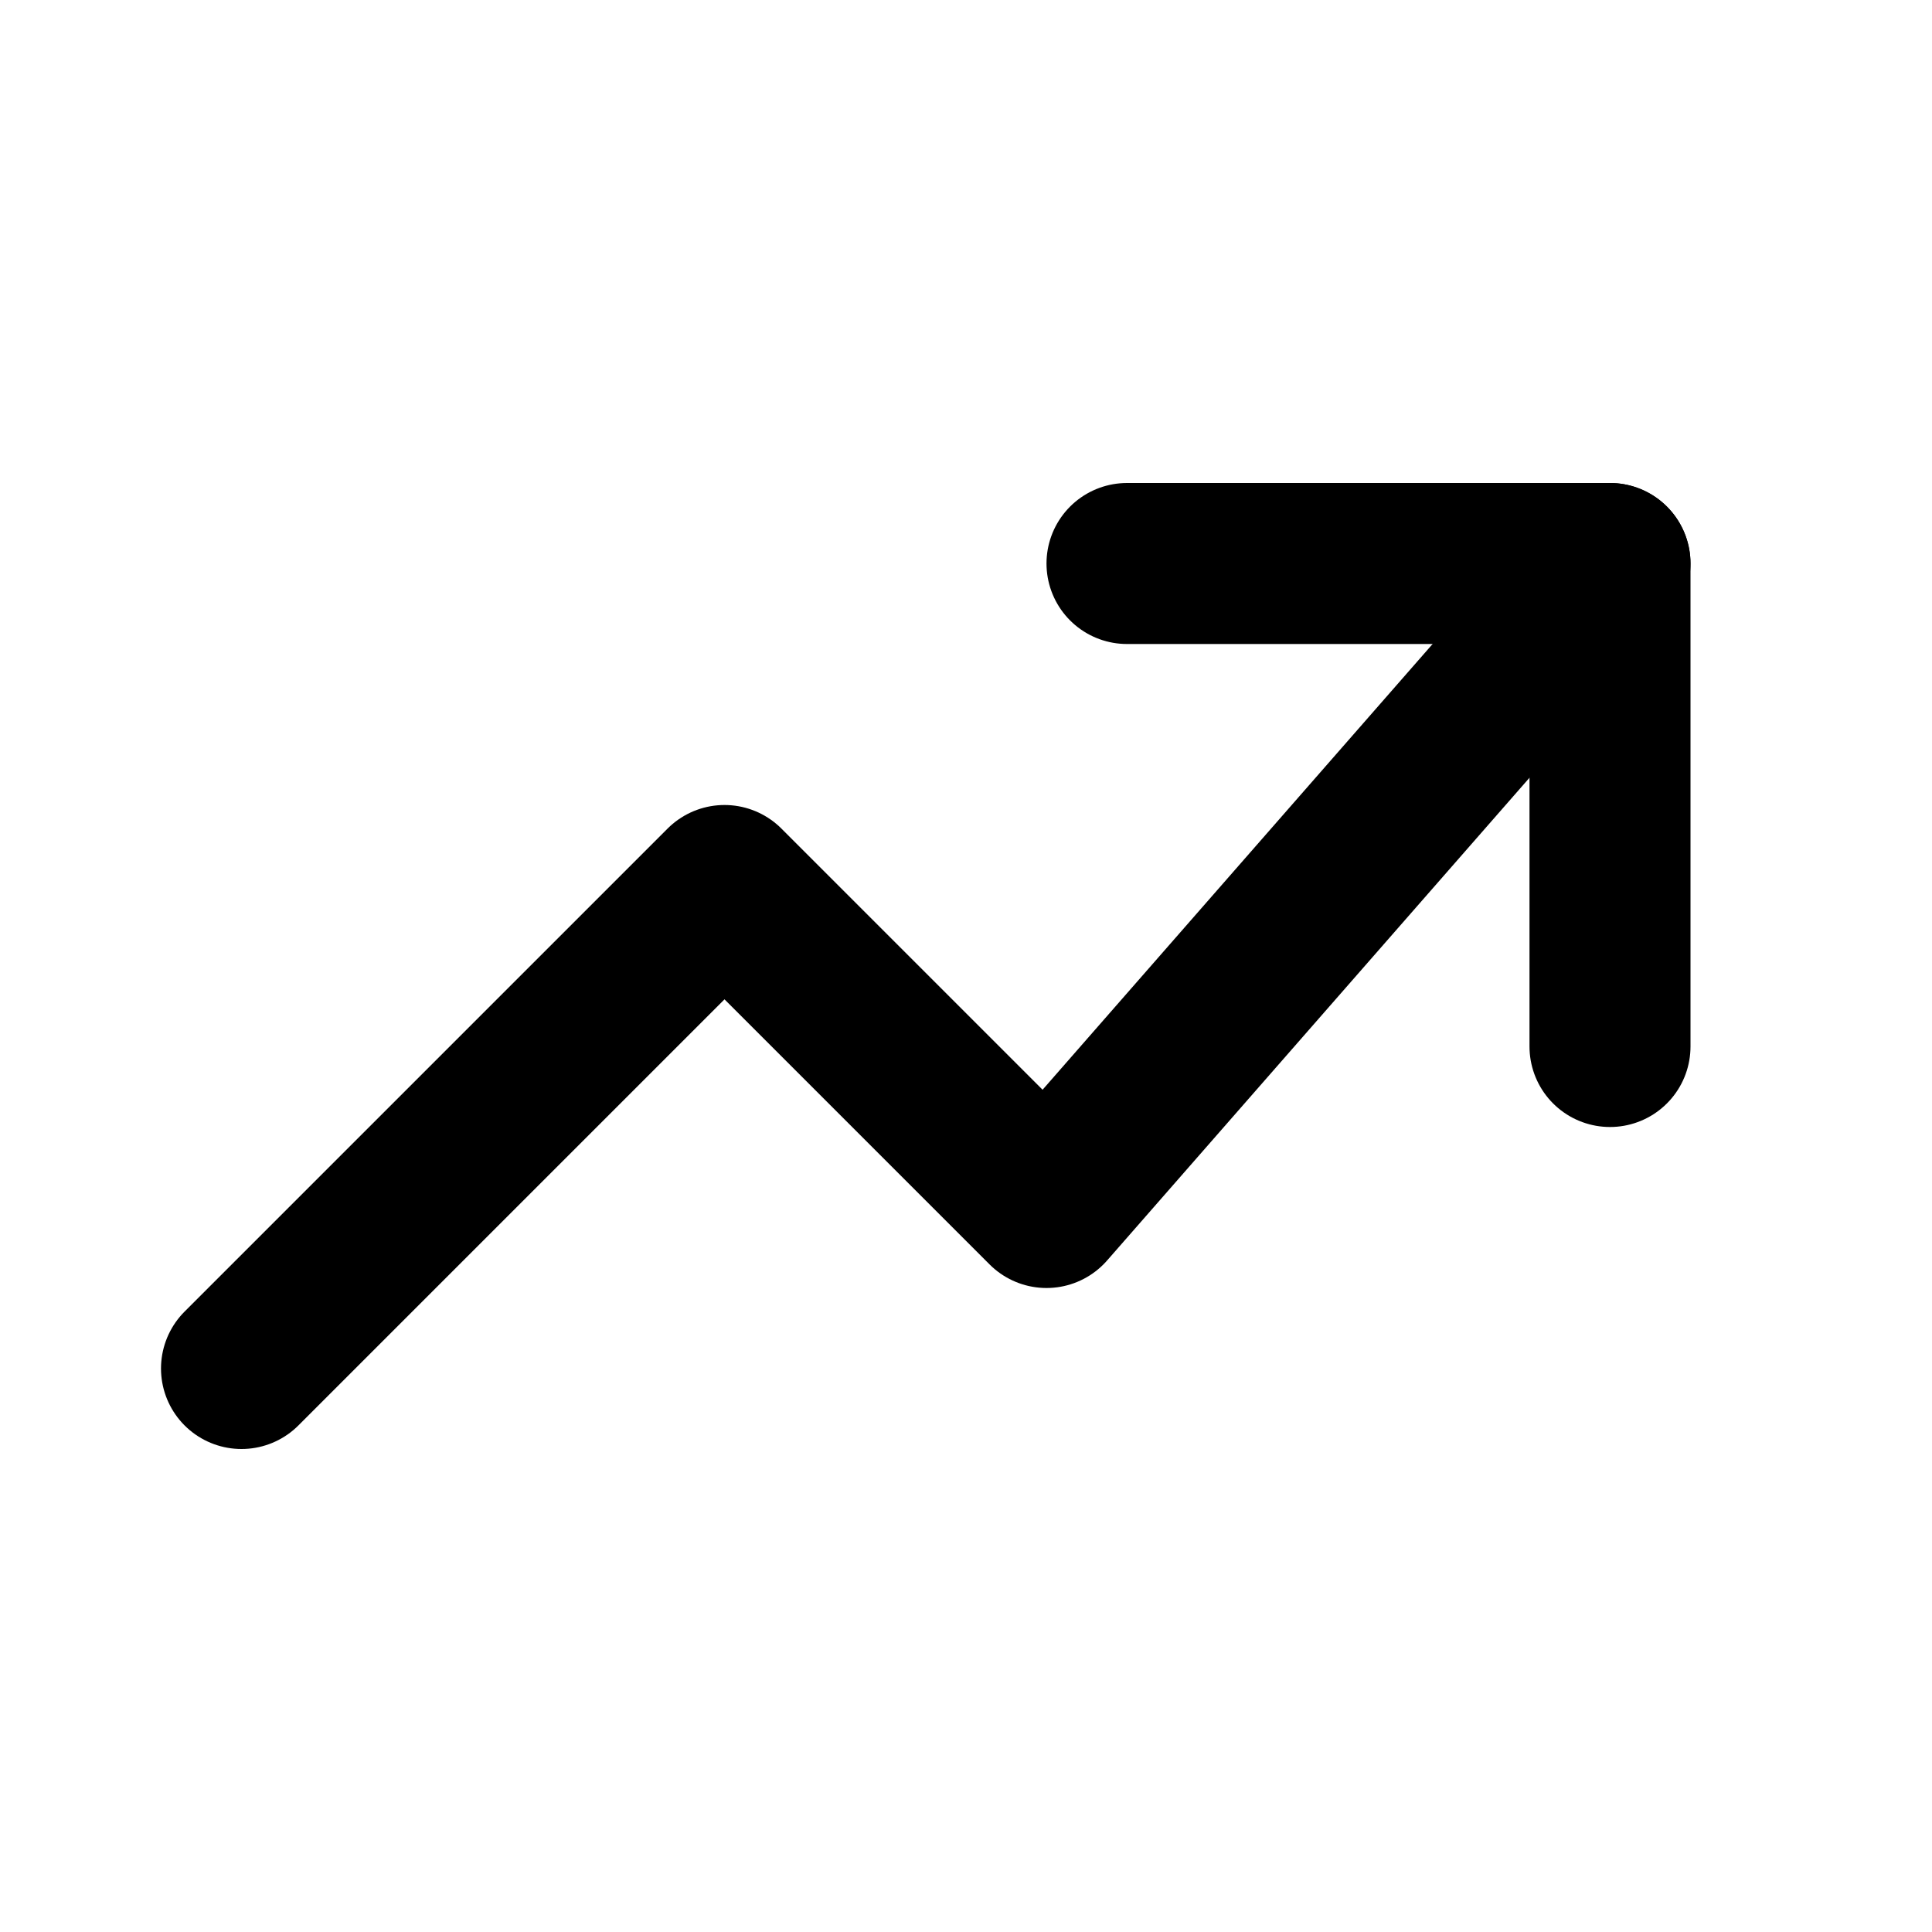
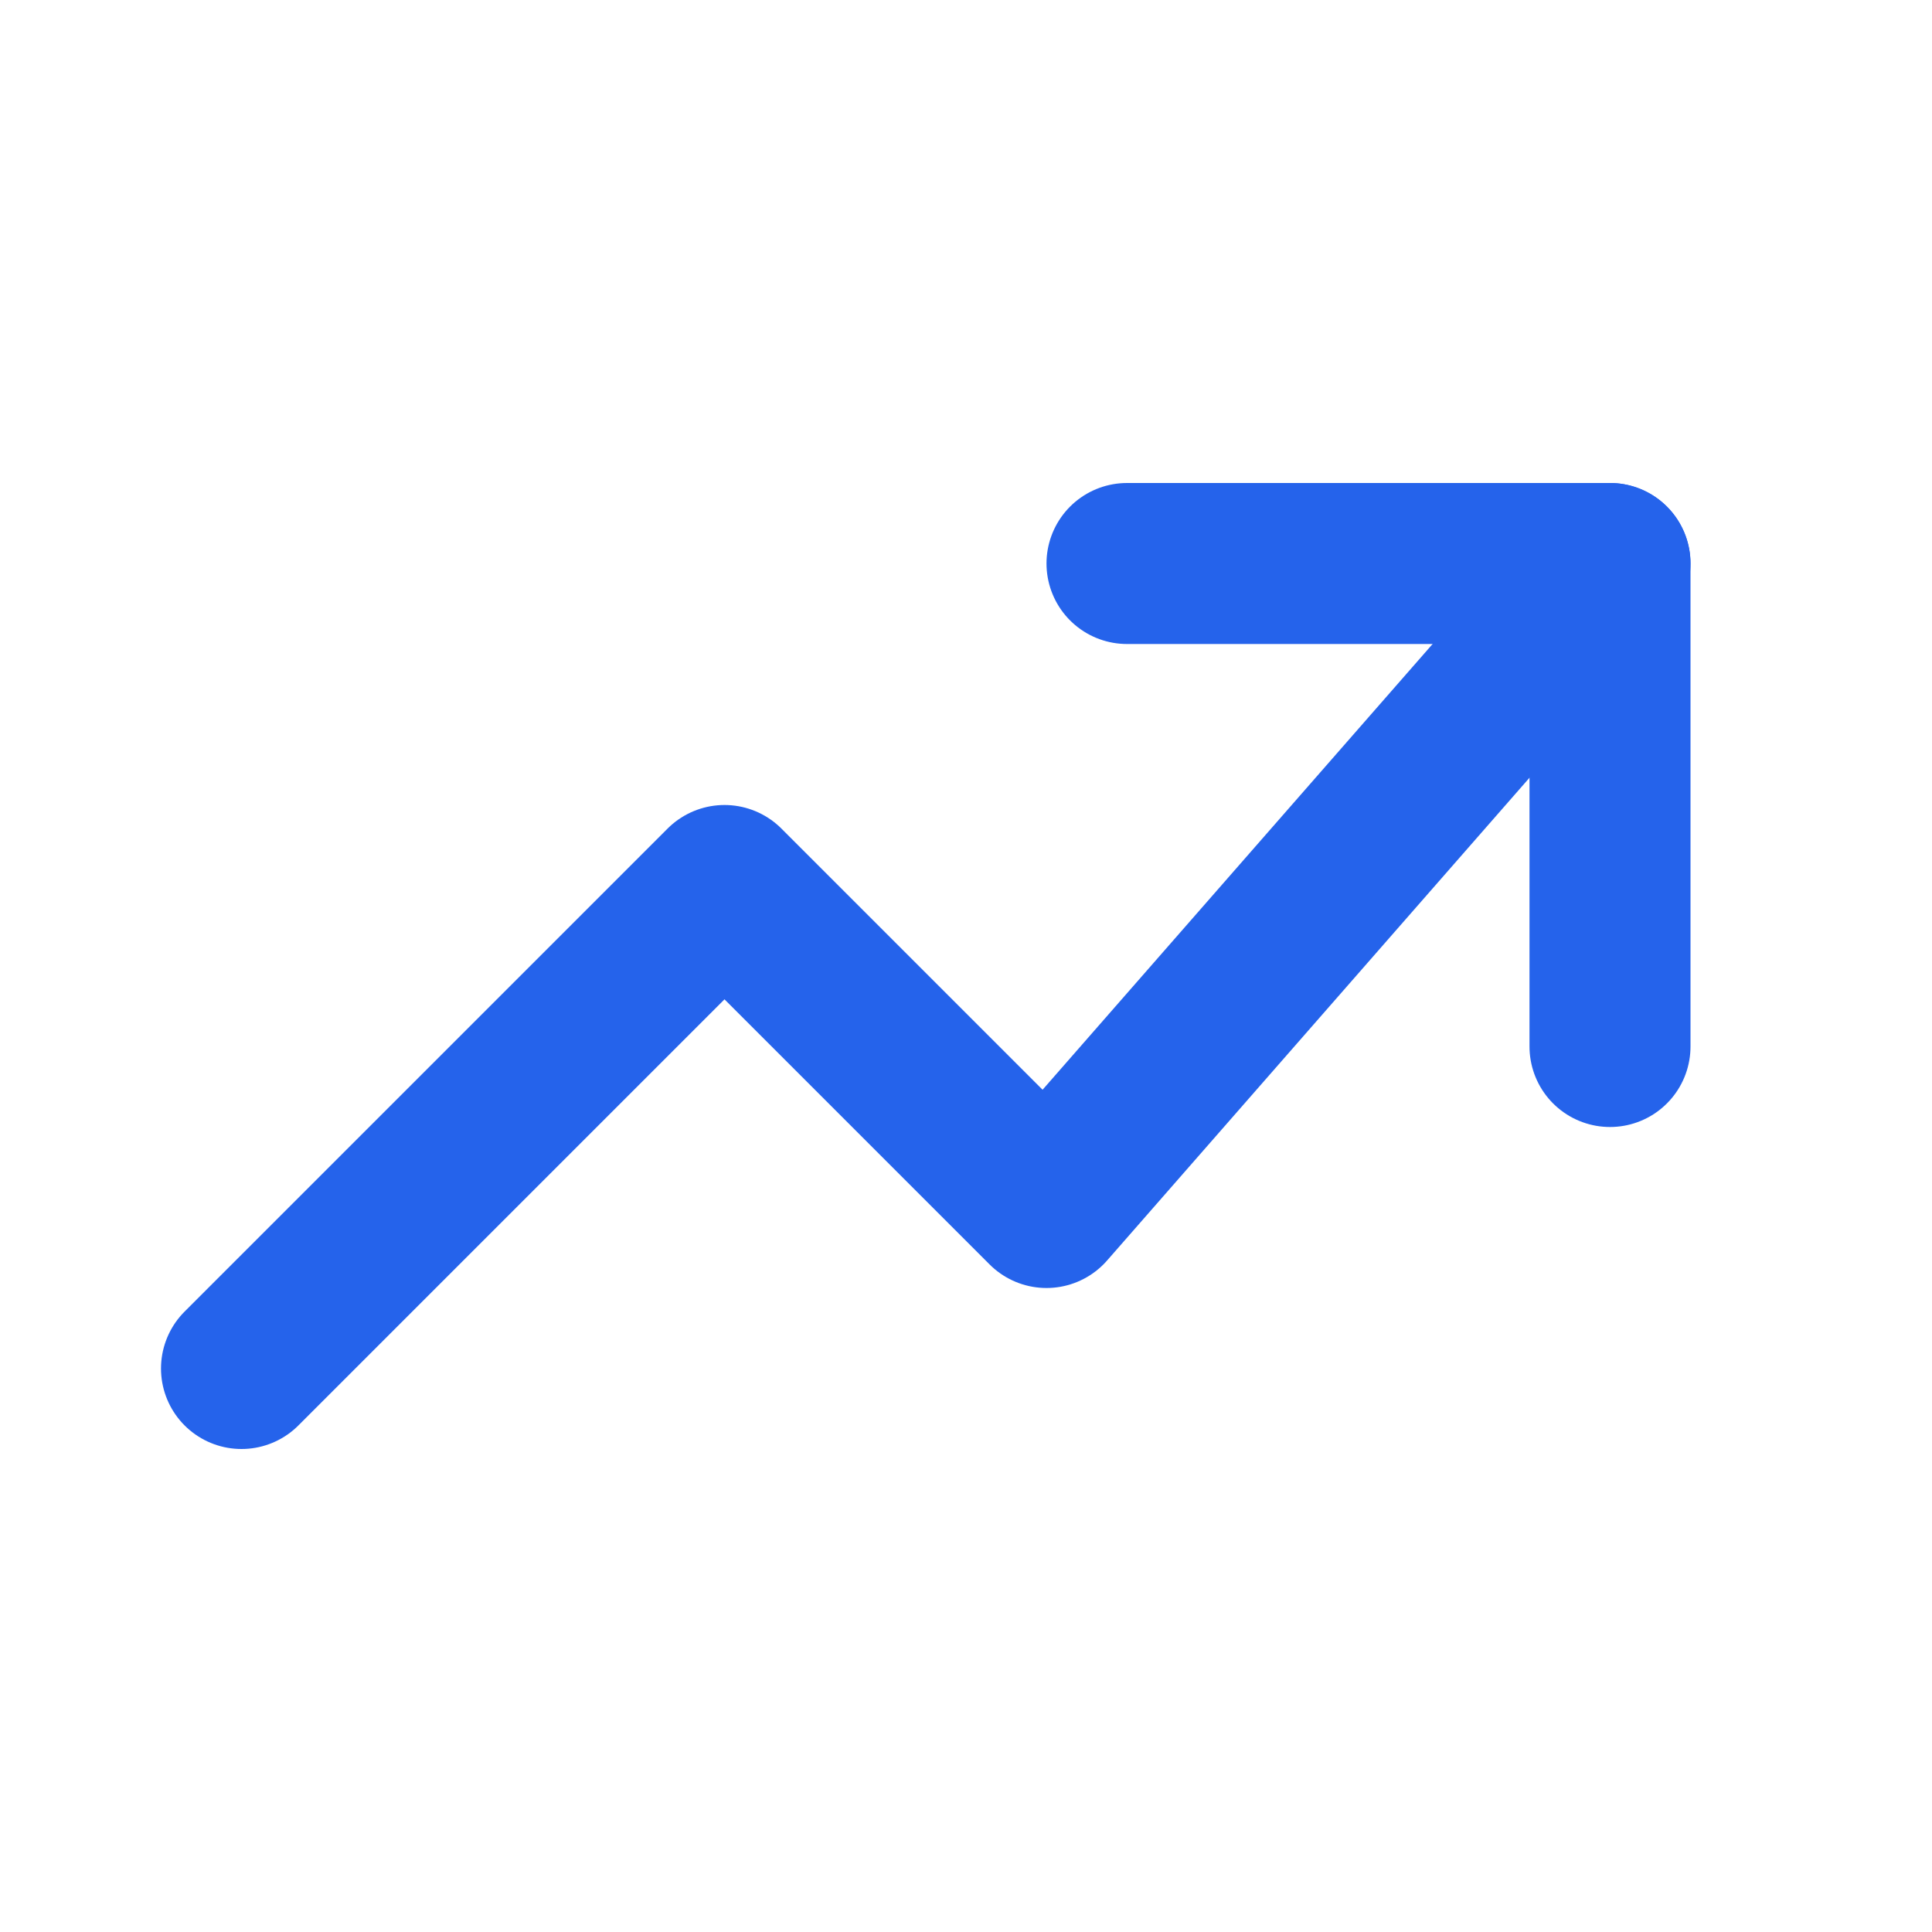
- <svg xmlns="http://www.w3.org/2000/svg" width="24" height="24" viewBox="0 0 24 24" fill="none" stroke="currentColor" stroke-width="2" stroke-linecap="round" stroke-linejoin="round">
+ <svg xmlns="http://www.w3.org/2000/svg" width="24" height="24" viewBox="0 0 24 24" fill="none" stroke="#2563EB" stroke-width="2" stroke-linecap="round" stroke-linejoin="round">
  <path d="M3 17l6-6 4 4 7-8" />
  <path d="M14 7h6v6" />
</svg>
